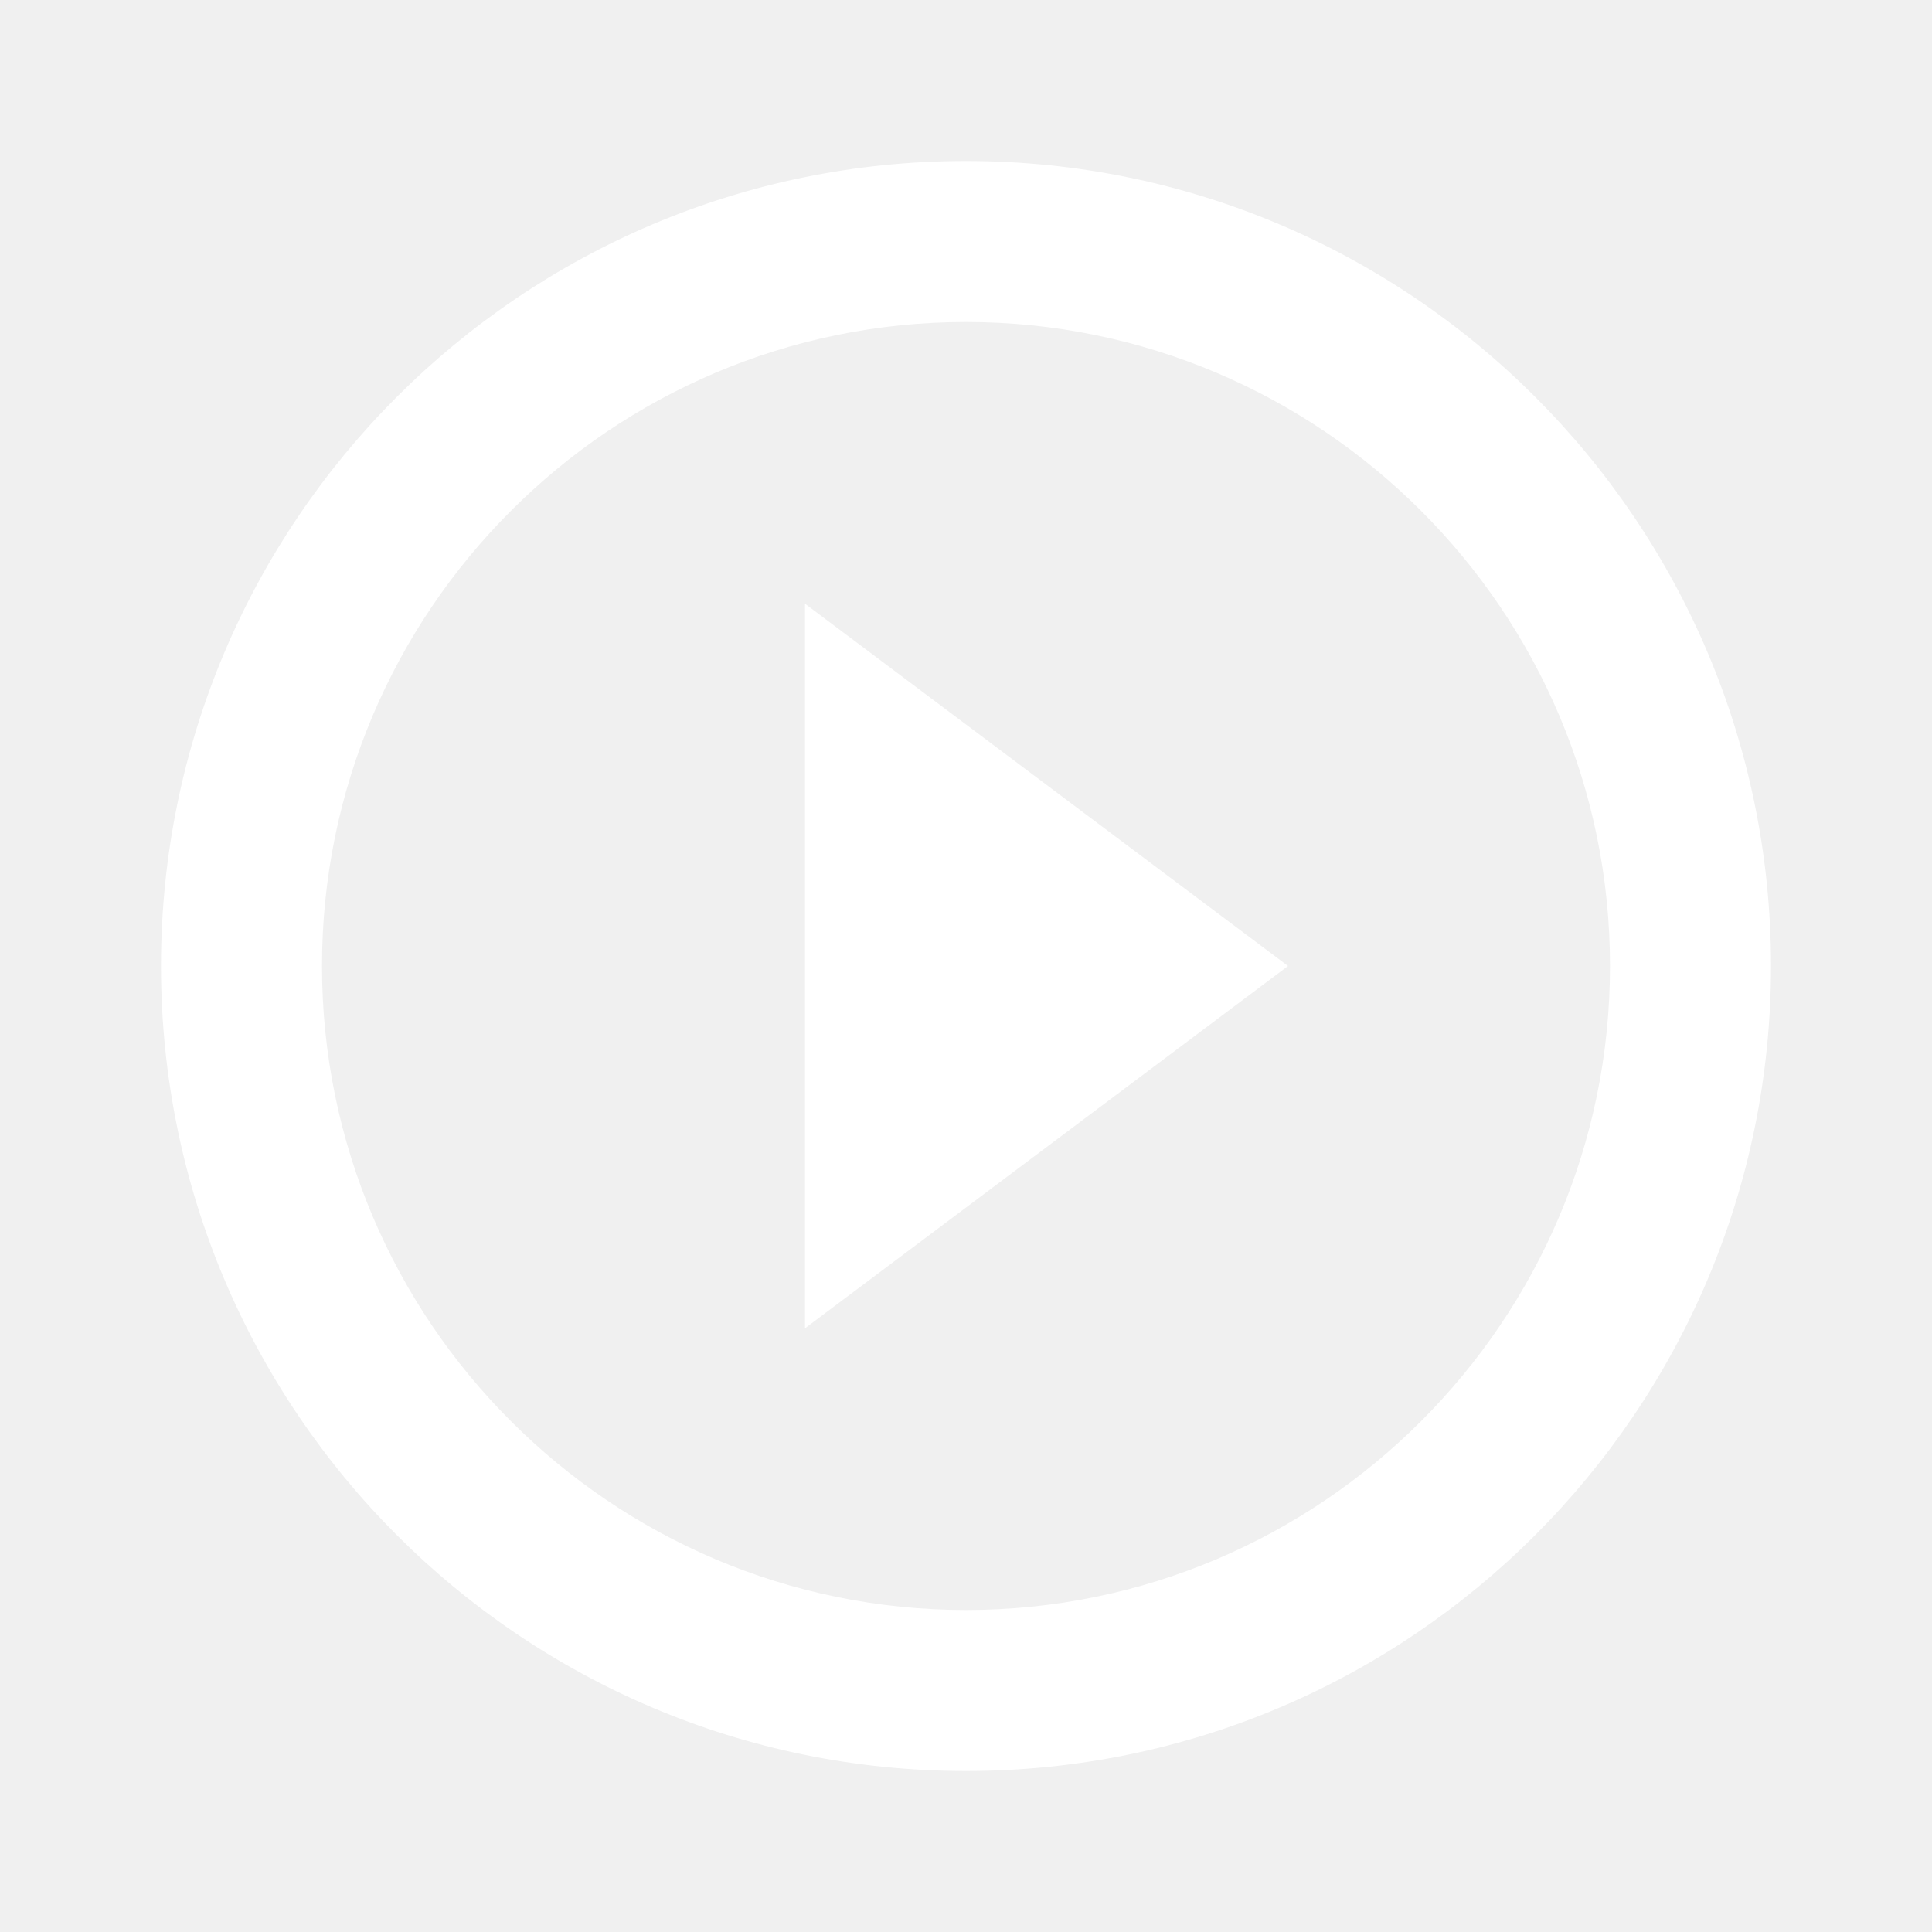
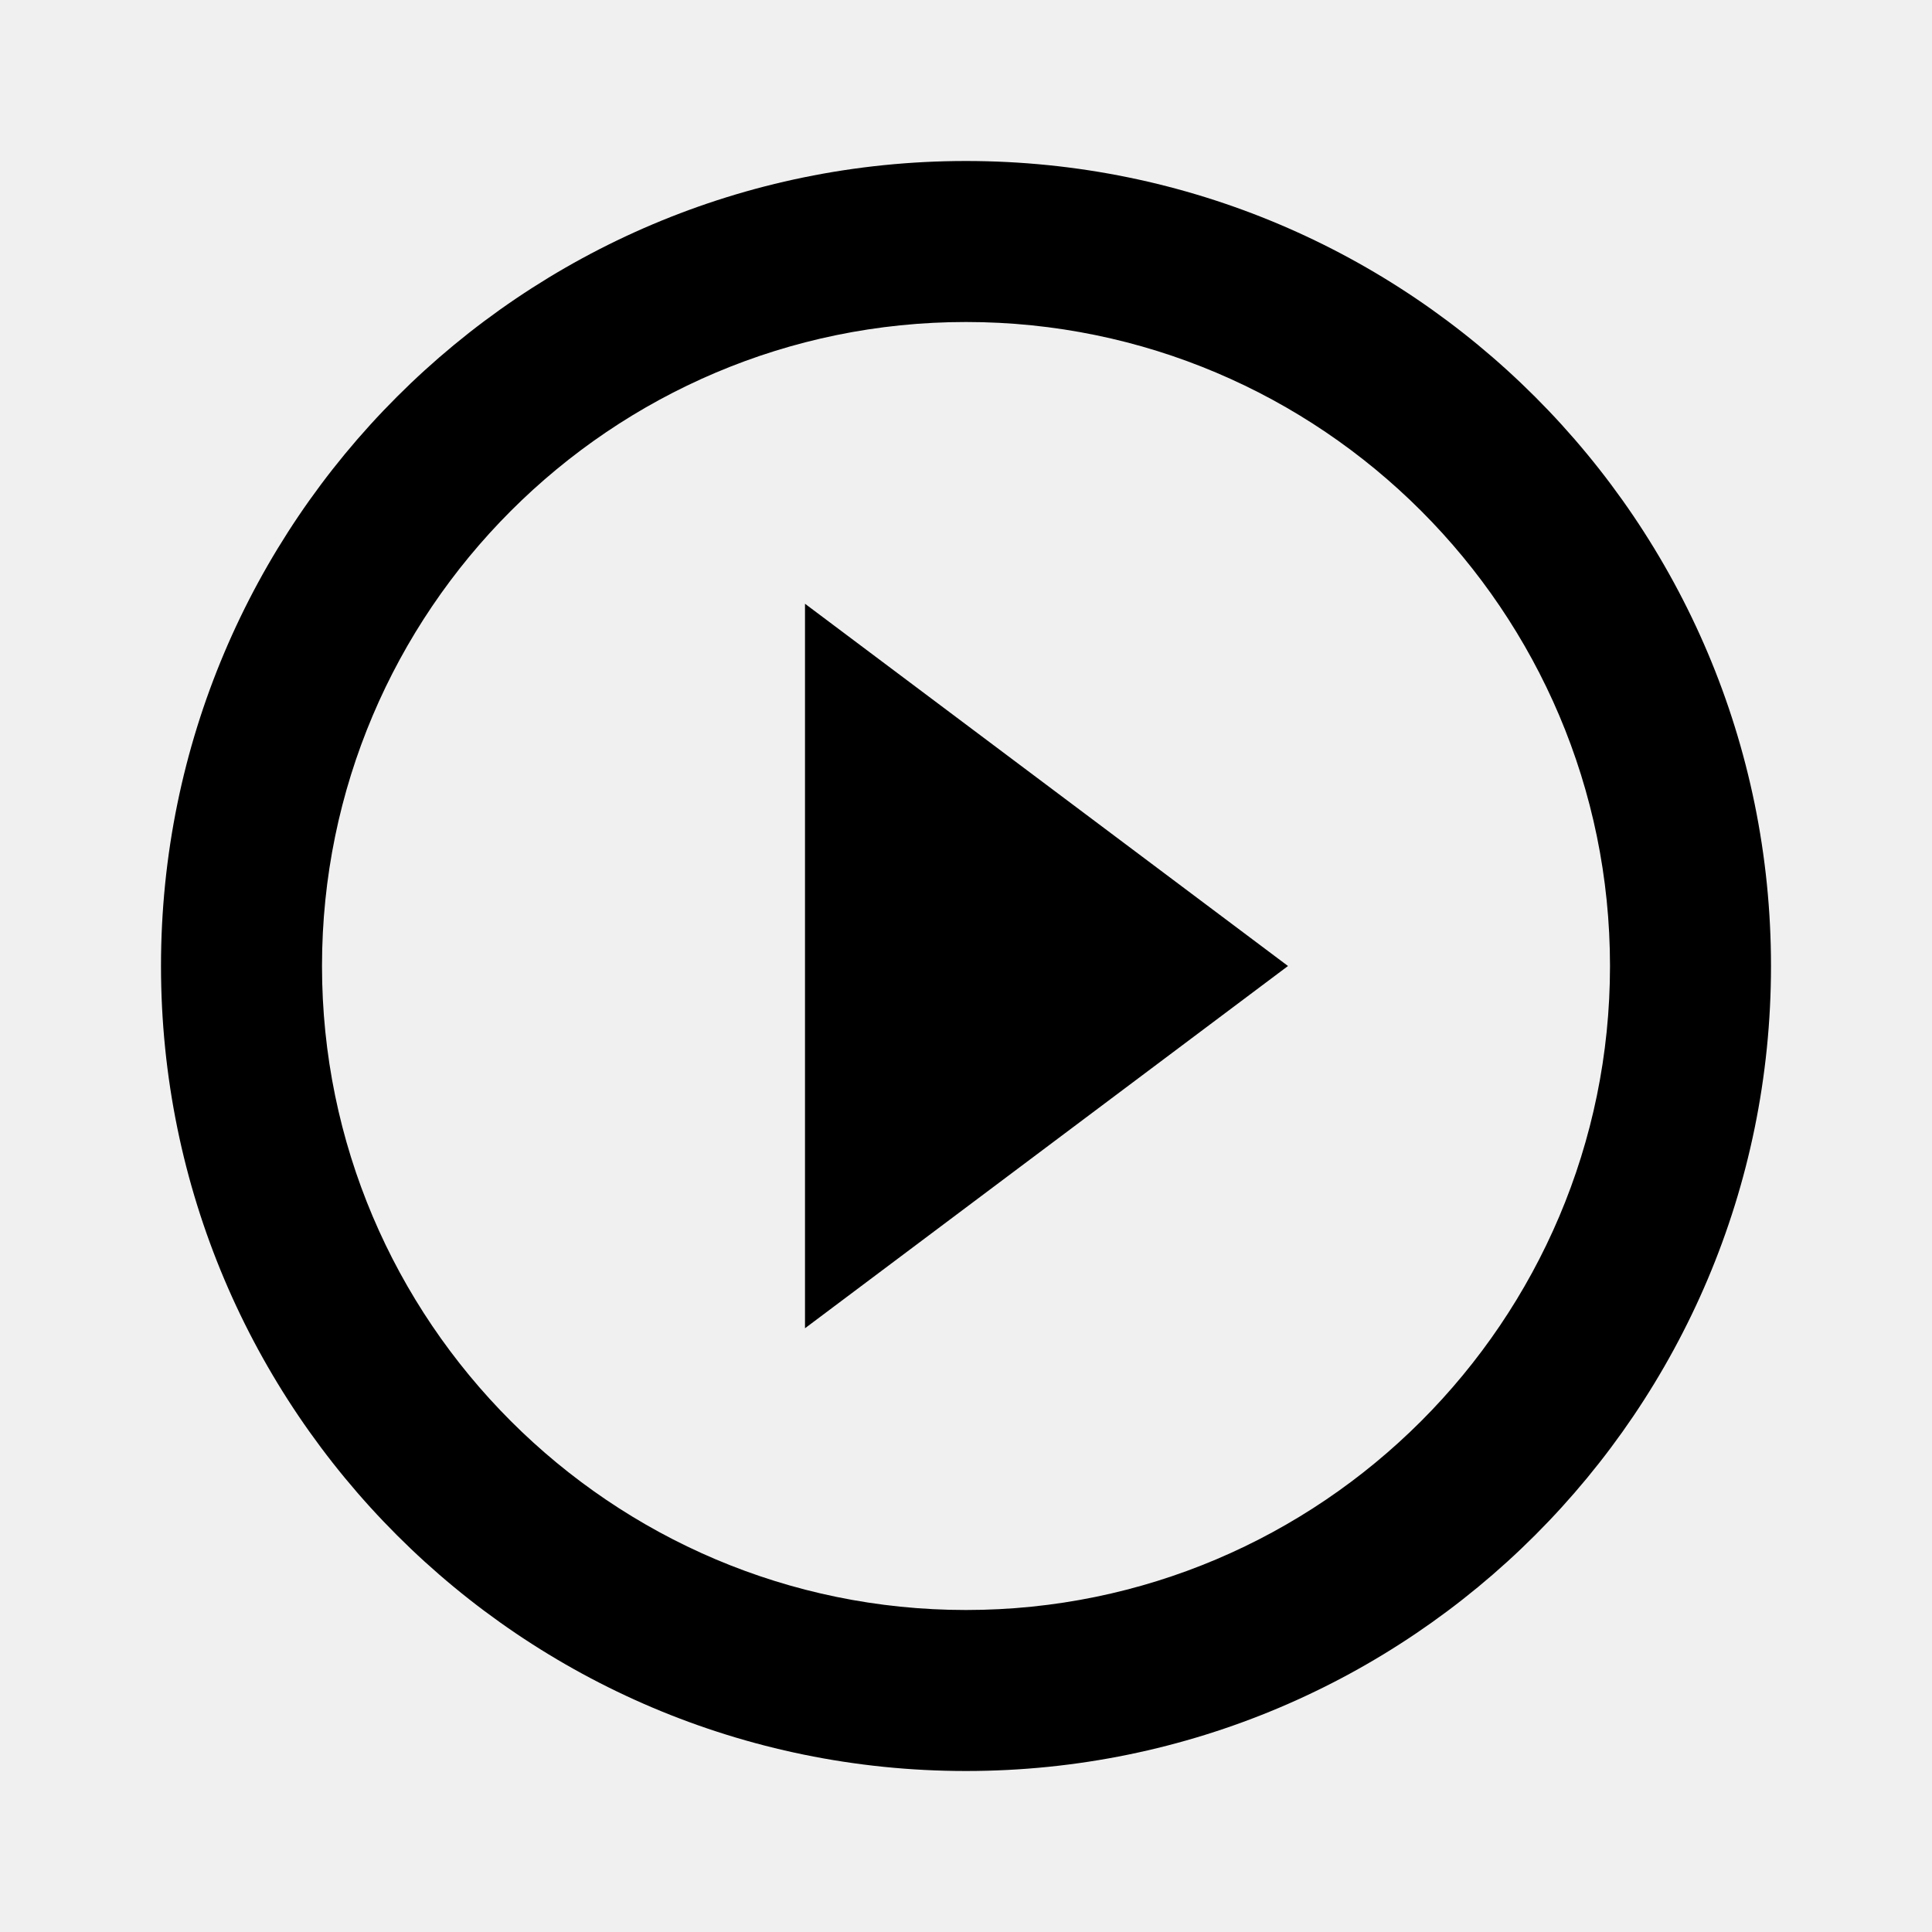
- <svg xmlns="http://www.w3.org/2000/svg" width="24" height="24" viewBox="0 0 24 24">
-   <path fill="#FFF" fill-rule="nonzero" d="M10 16.5l6-4.5-6-4.5v9zM12 2C6.48 2 2 6.48 2 12s4.48 10 10 10 10-4.48 10-10S17.52 2 12 2zm0 18c-4.41 0-8-3.59-8-8s3.59-8 8-8 8 3.59 8 8-3.59 8-8 8z" />
+ <svg xmlns="http://www.w3.org/2000/svg" viewBox="0 0 24 24">
+   <path fill="currentColor" fill-rule="nonzero" d="M10 16.5l6-4.5-6-4.5v9zM12 2C6.48 2 2 6.48 2 12s4.48 10 10 10 10-4.48 10-10S17.52 2 12 2zm0 18c-4.41 0-8-3.59-8-8s3.59-8 8-8 8 3.59 8 8-3.59 8-8 8z" />
</svg>
